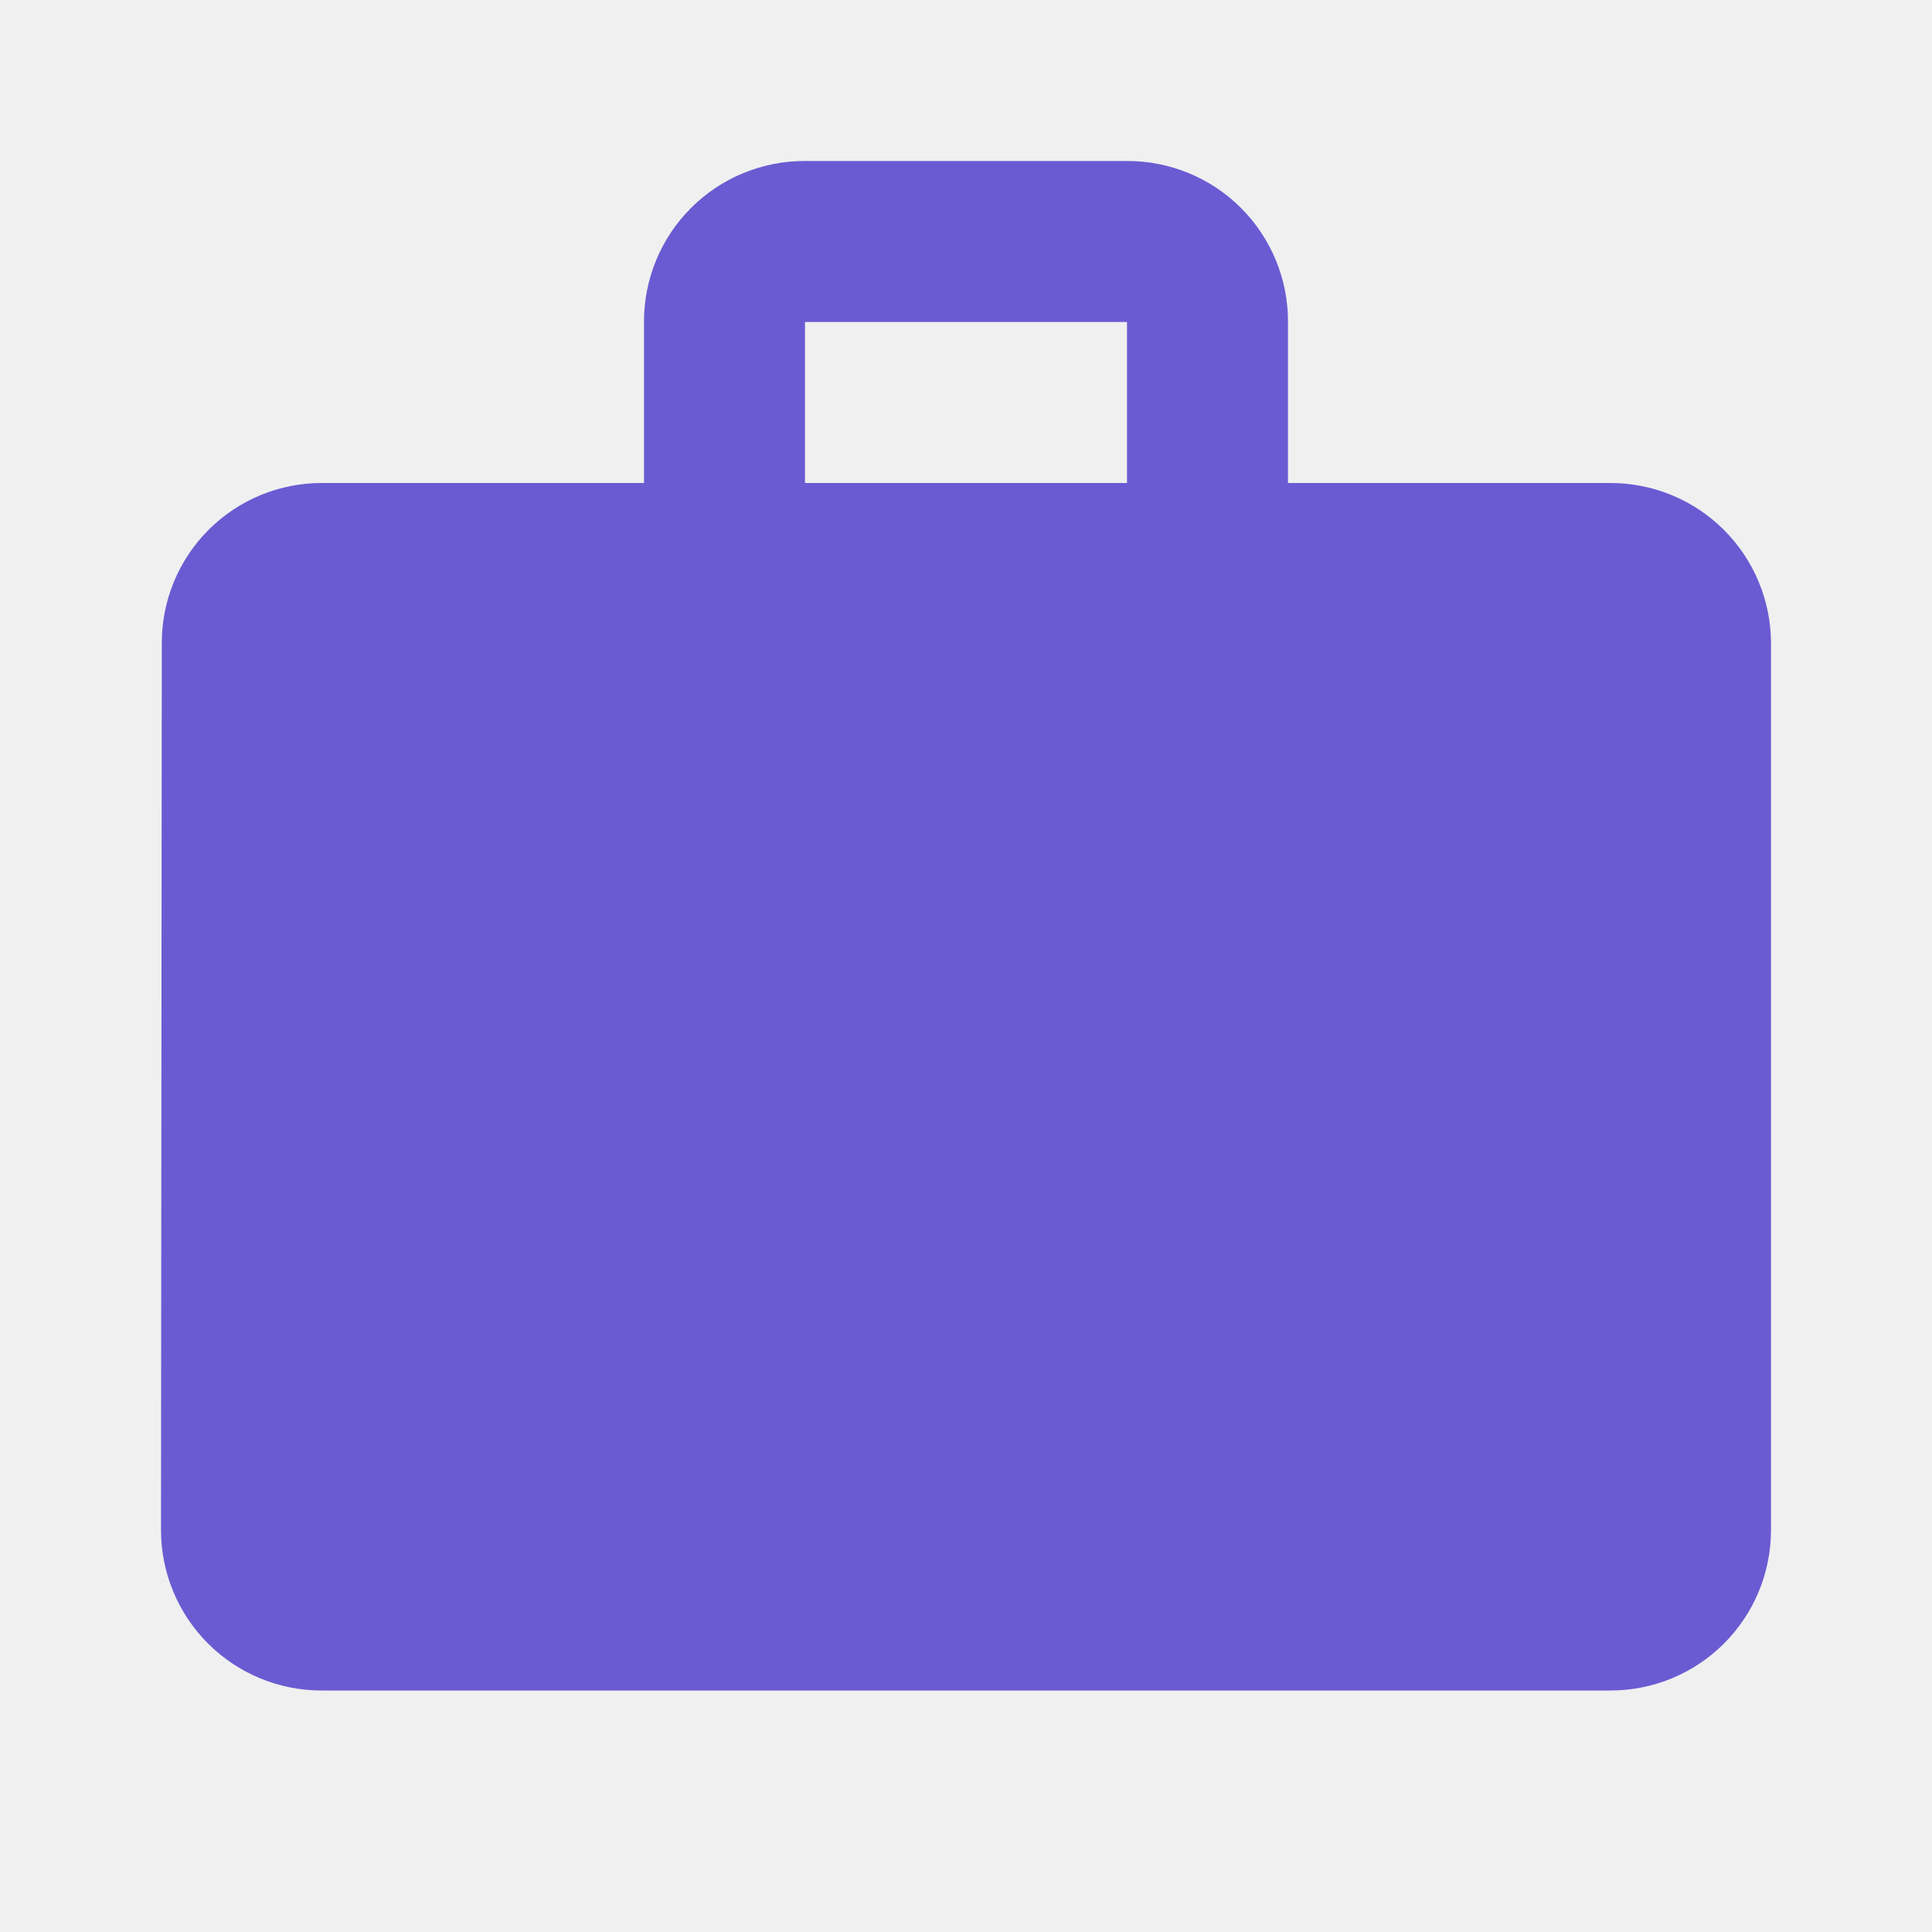
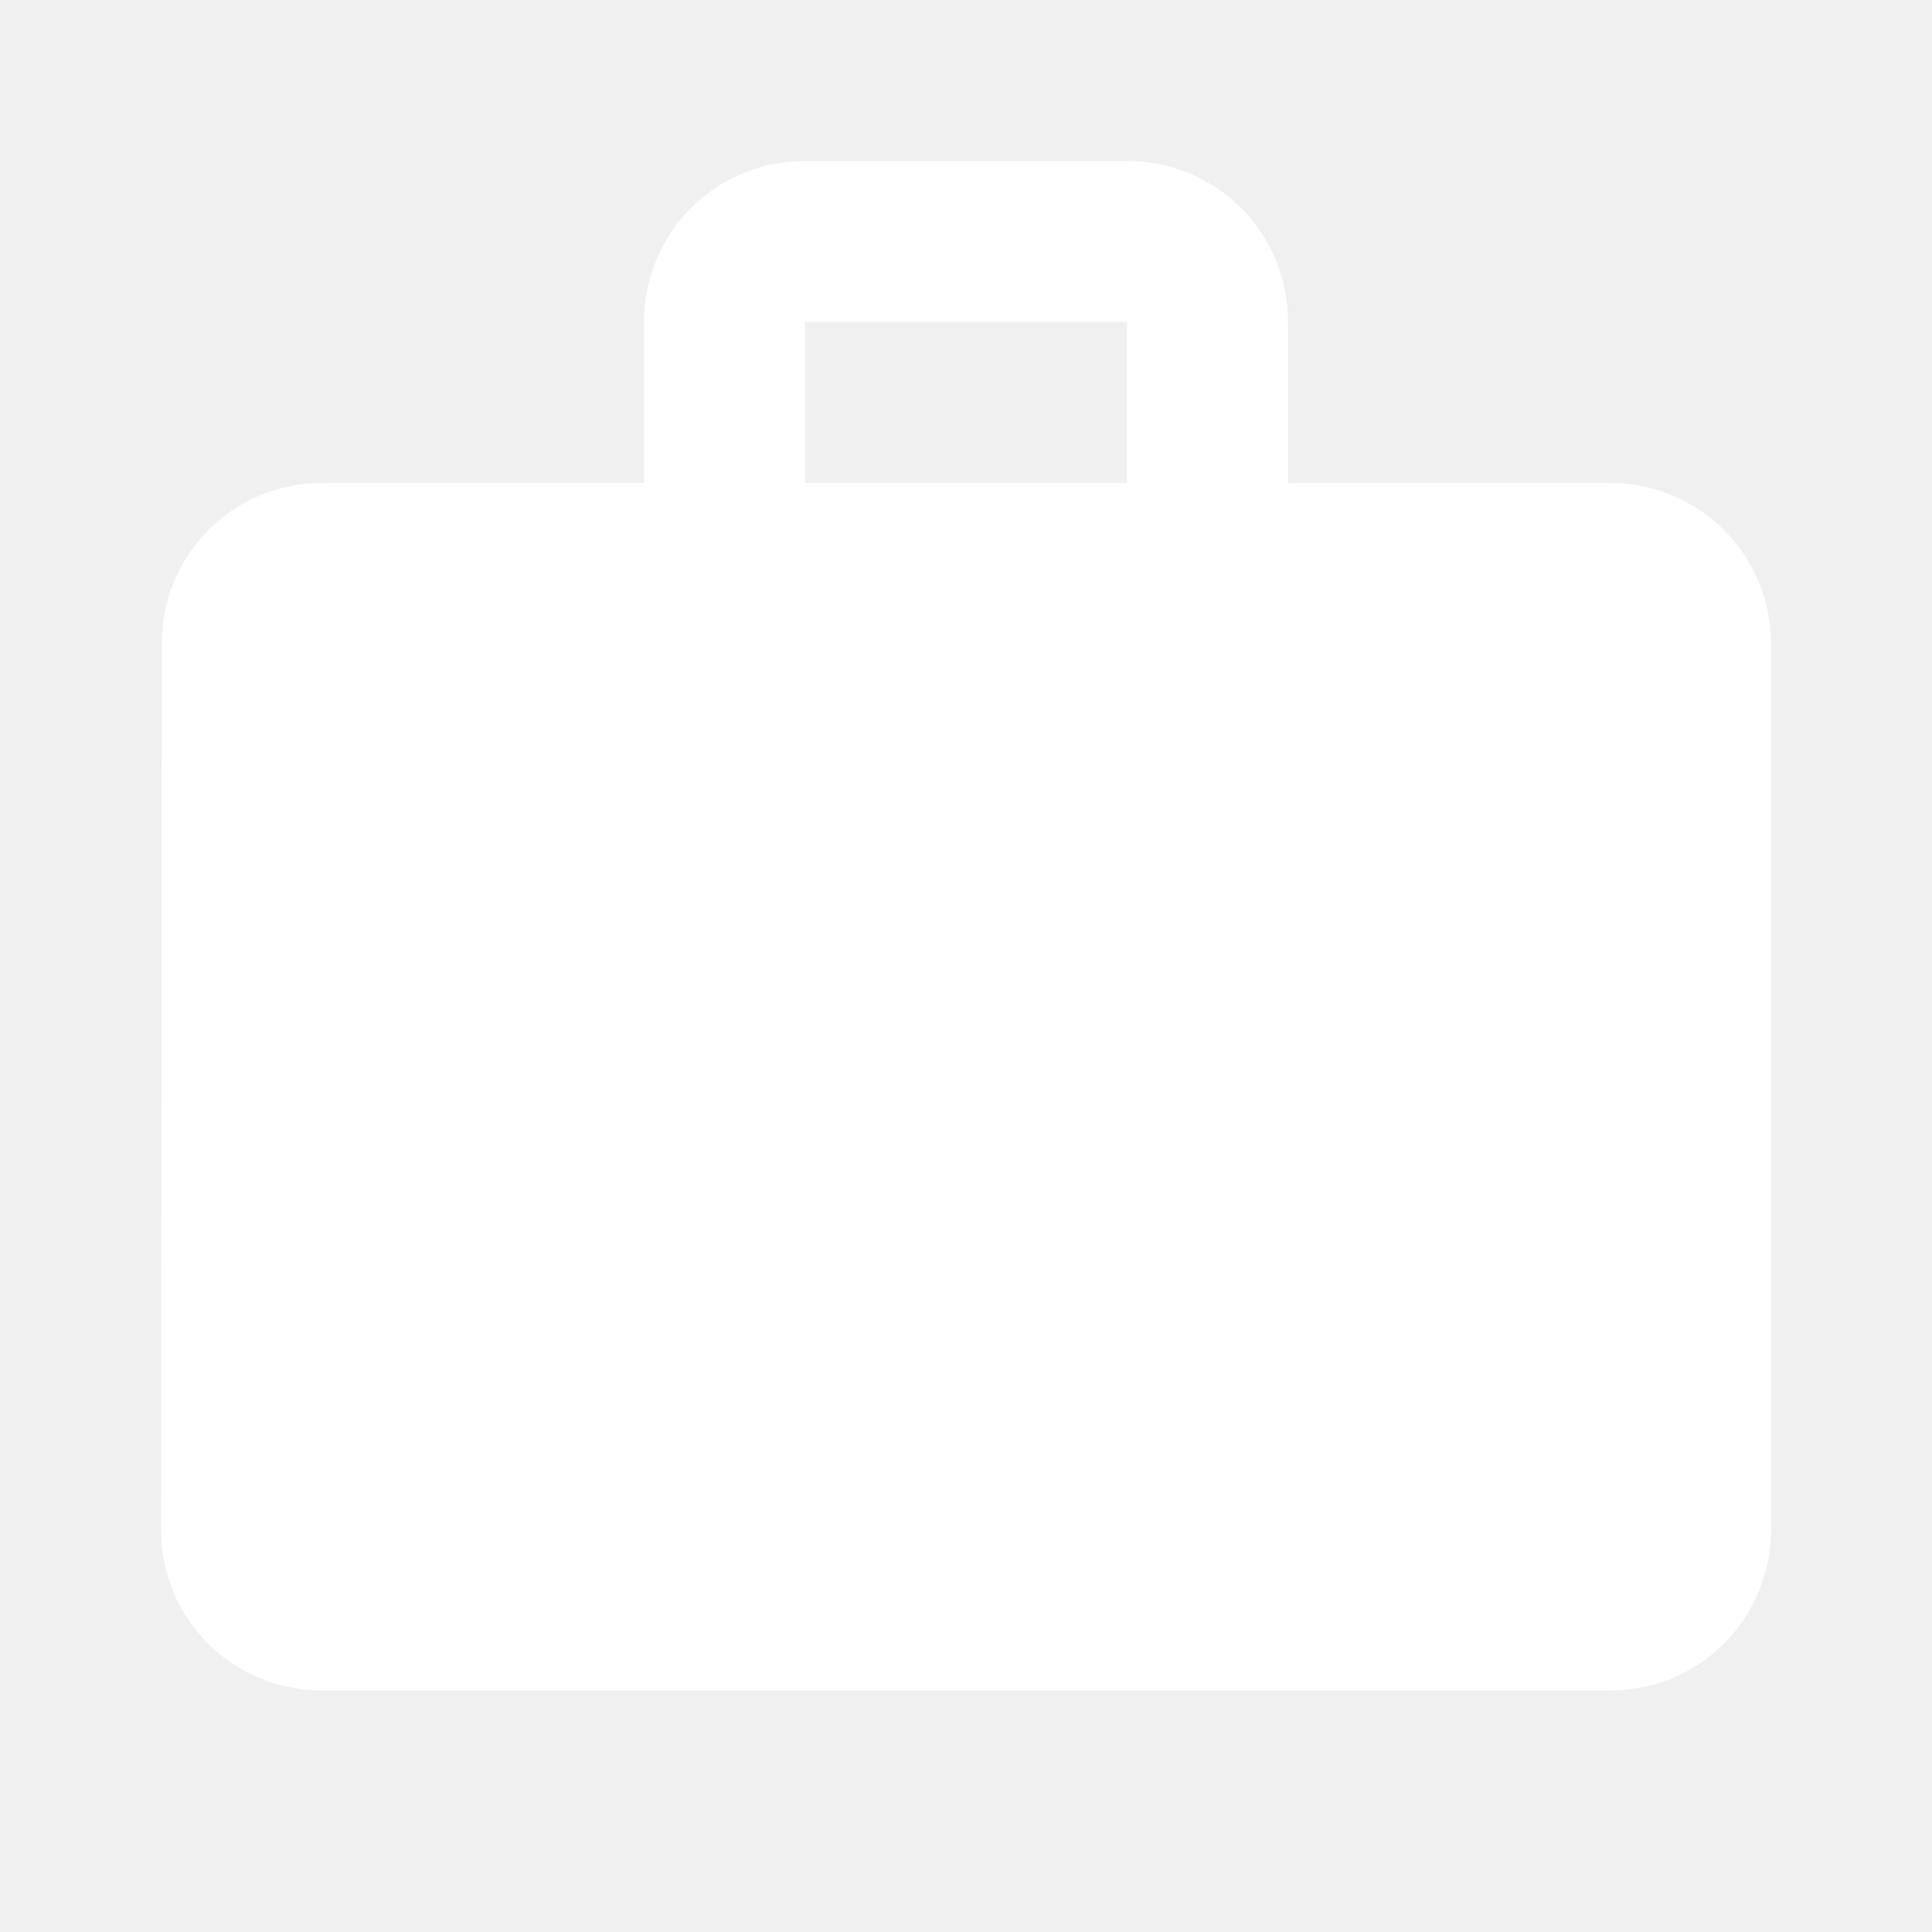
<svg xmlns="http://www.w3.org/2000/svg" id="work" width="24" height="24" viewBox="0 0 24 24">
  <path id="Контур_32" data-name="Контур 32" d="M0,0H24V24H0Z" fill="none" />
-   <path id="Контур_33" data-name="Контур 33" d="M20,6H16V4a1.993,1.993,0,0,0-2-2H10A1.993,1.993,0,0,0,8,4V6H4A1.985,1.985,0,0,0,2.01,8L2,19a1.993,1.993,0,0,0,2,2H20a1.993,1.993,0,0,0,2-2V8A1.993,1.993,0,0,0,20,6ZM14,6H10V4h4Z" fill="#6b5bd2" />
+   <path id="Контур_33" data-name="Контур 33" d="M20,6H16V4a1.993,1.993,0,0,0-2-2H10A1.993,1.993,0,0,0,8,4V6H4A1.985,1.985,0,0,0,2.01,8L2,19a1.993,1.993,0,0,0,2,2H20a1.993,1.993,0,0,0,2-2V8A1.993,1.993,0,0,0,20,6ZM14,6H10V4h4Z" fill="#fff" />
</svg>
